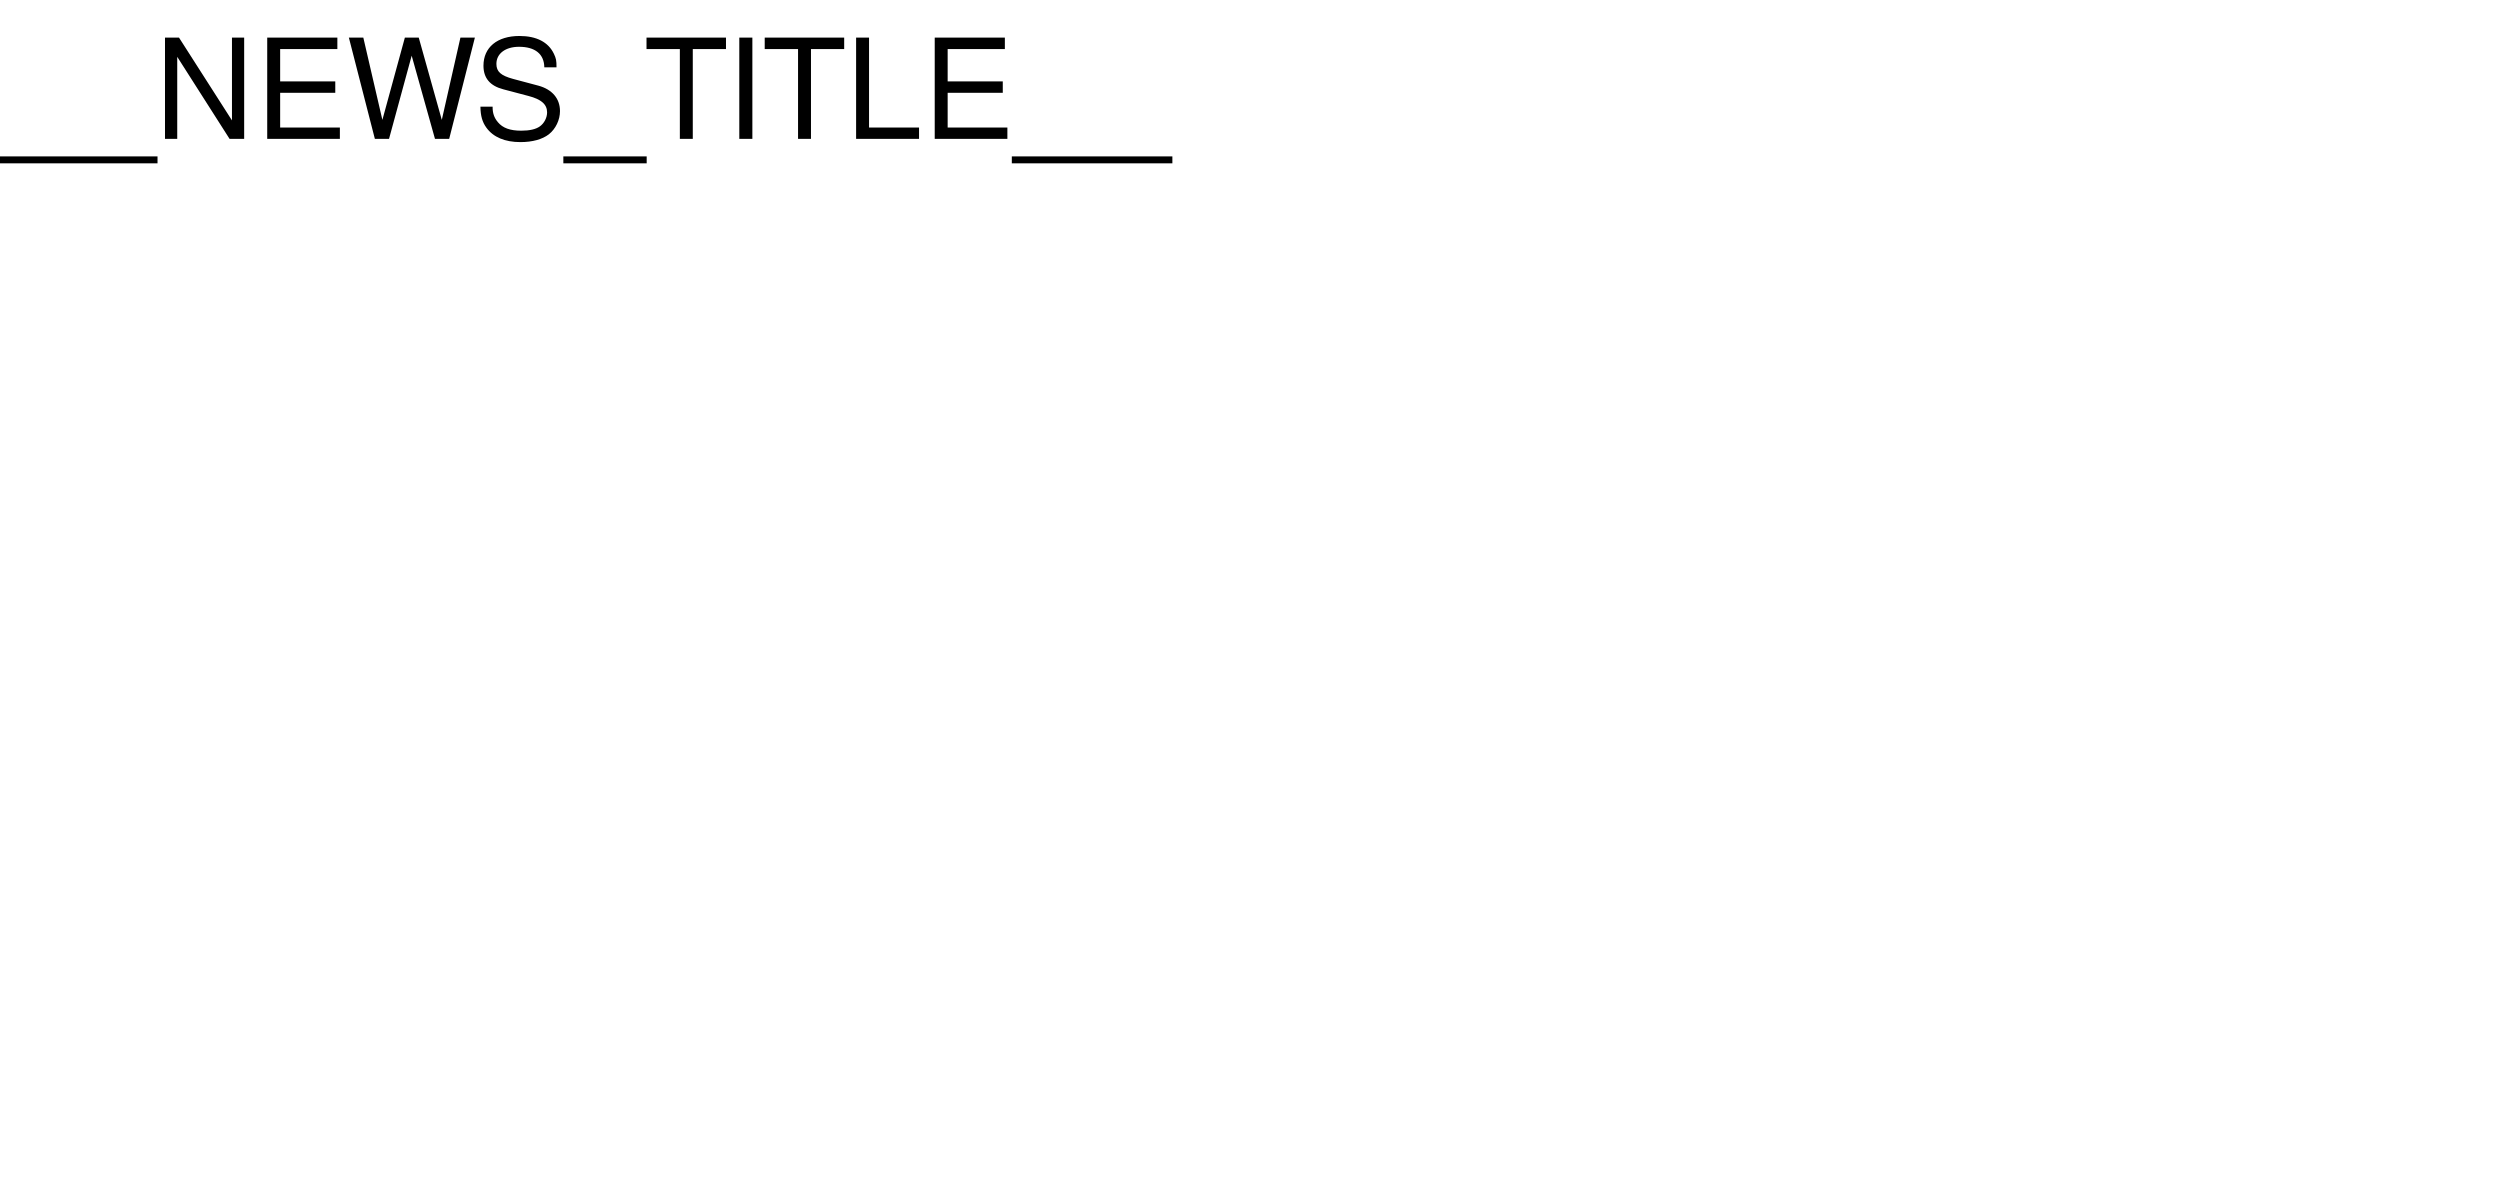
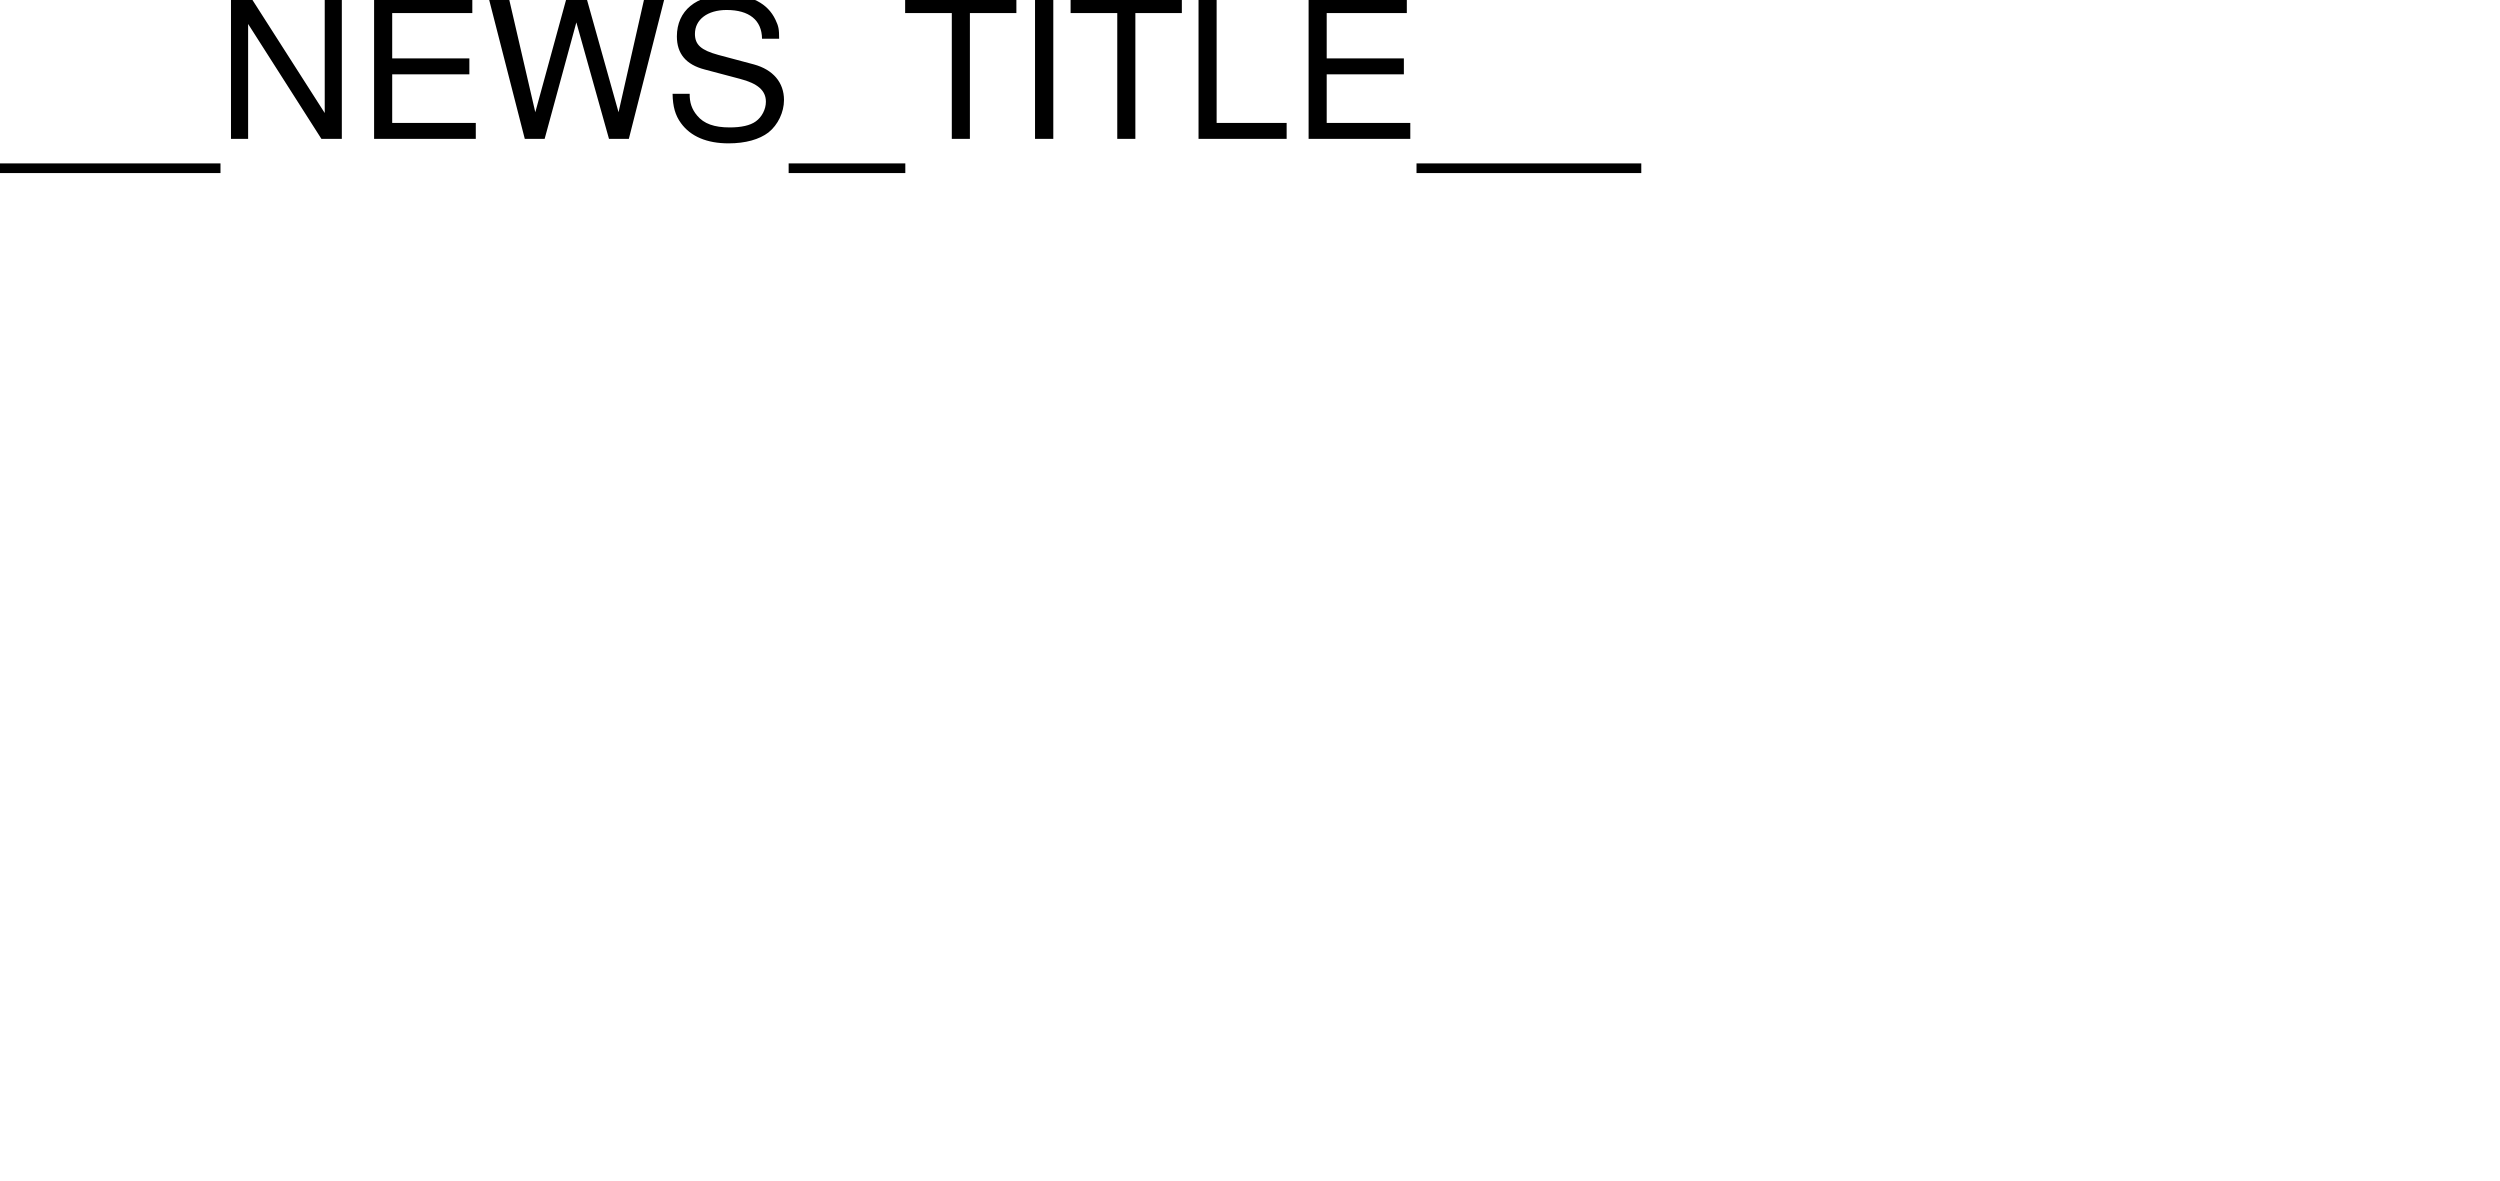
<svg width="800" height="600">
  <style>

  svg {
    font-family: "Helvetica", "Arial", sans-serif;
    height: 425px;
    margin: 25px;
    width: 900px;
  }

  .type {
    fill: #888;
    text-anchor: middle;
  }

  .shape {
    fill: #eee;
    stroke: #ccc;
  }

</style>
-   <text id="rectWrap" class="wrap" y="50px" font-size="50">
+   <text id="rectWrap" class="wrap" y="50px" font-size="70">
    __NEWS_TITLE__
  </text>
</svg>
